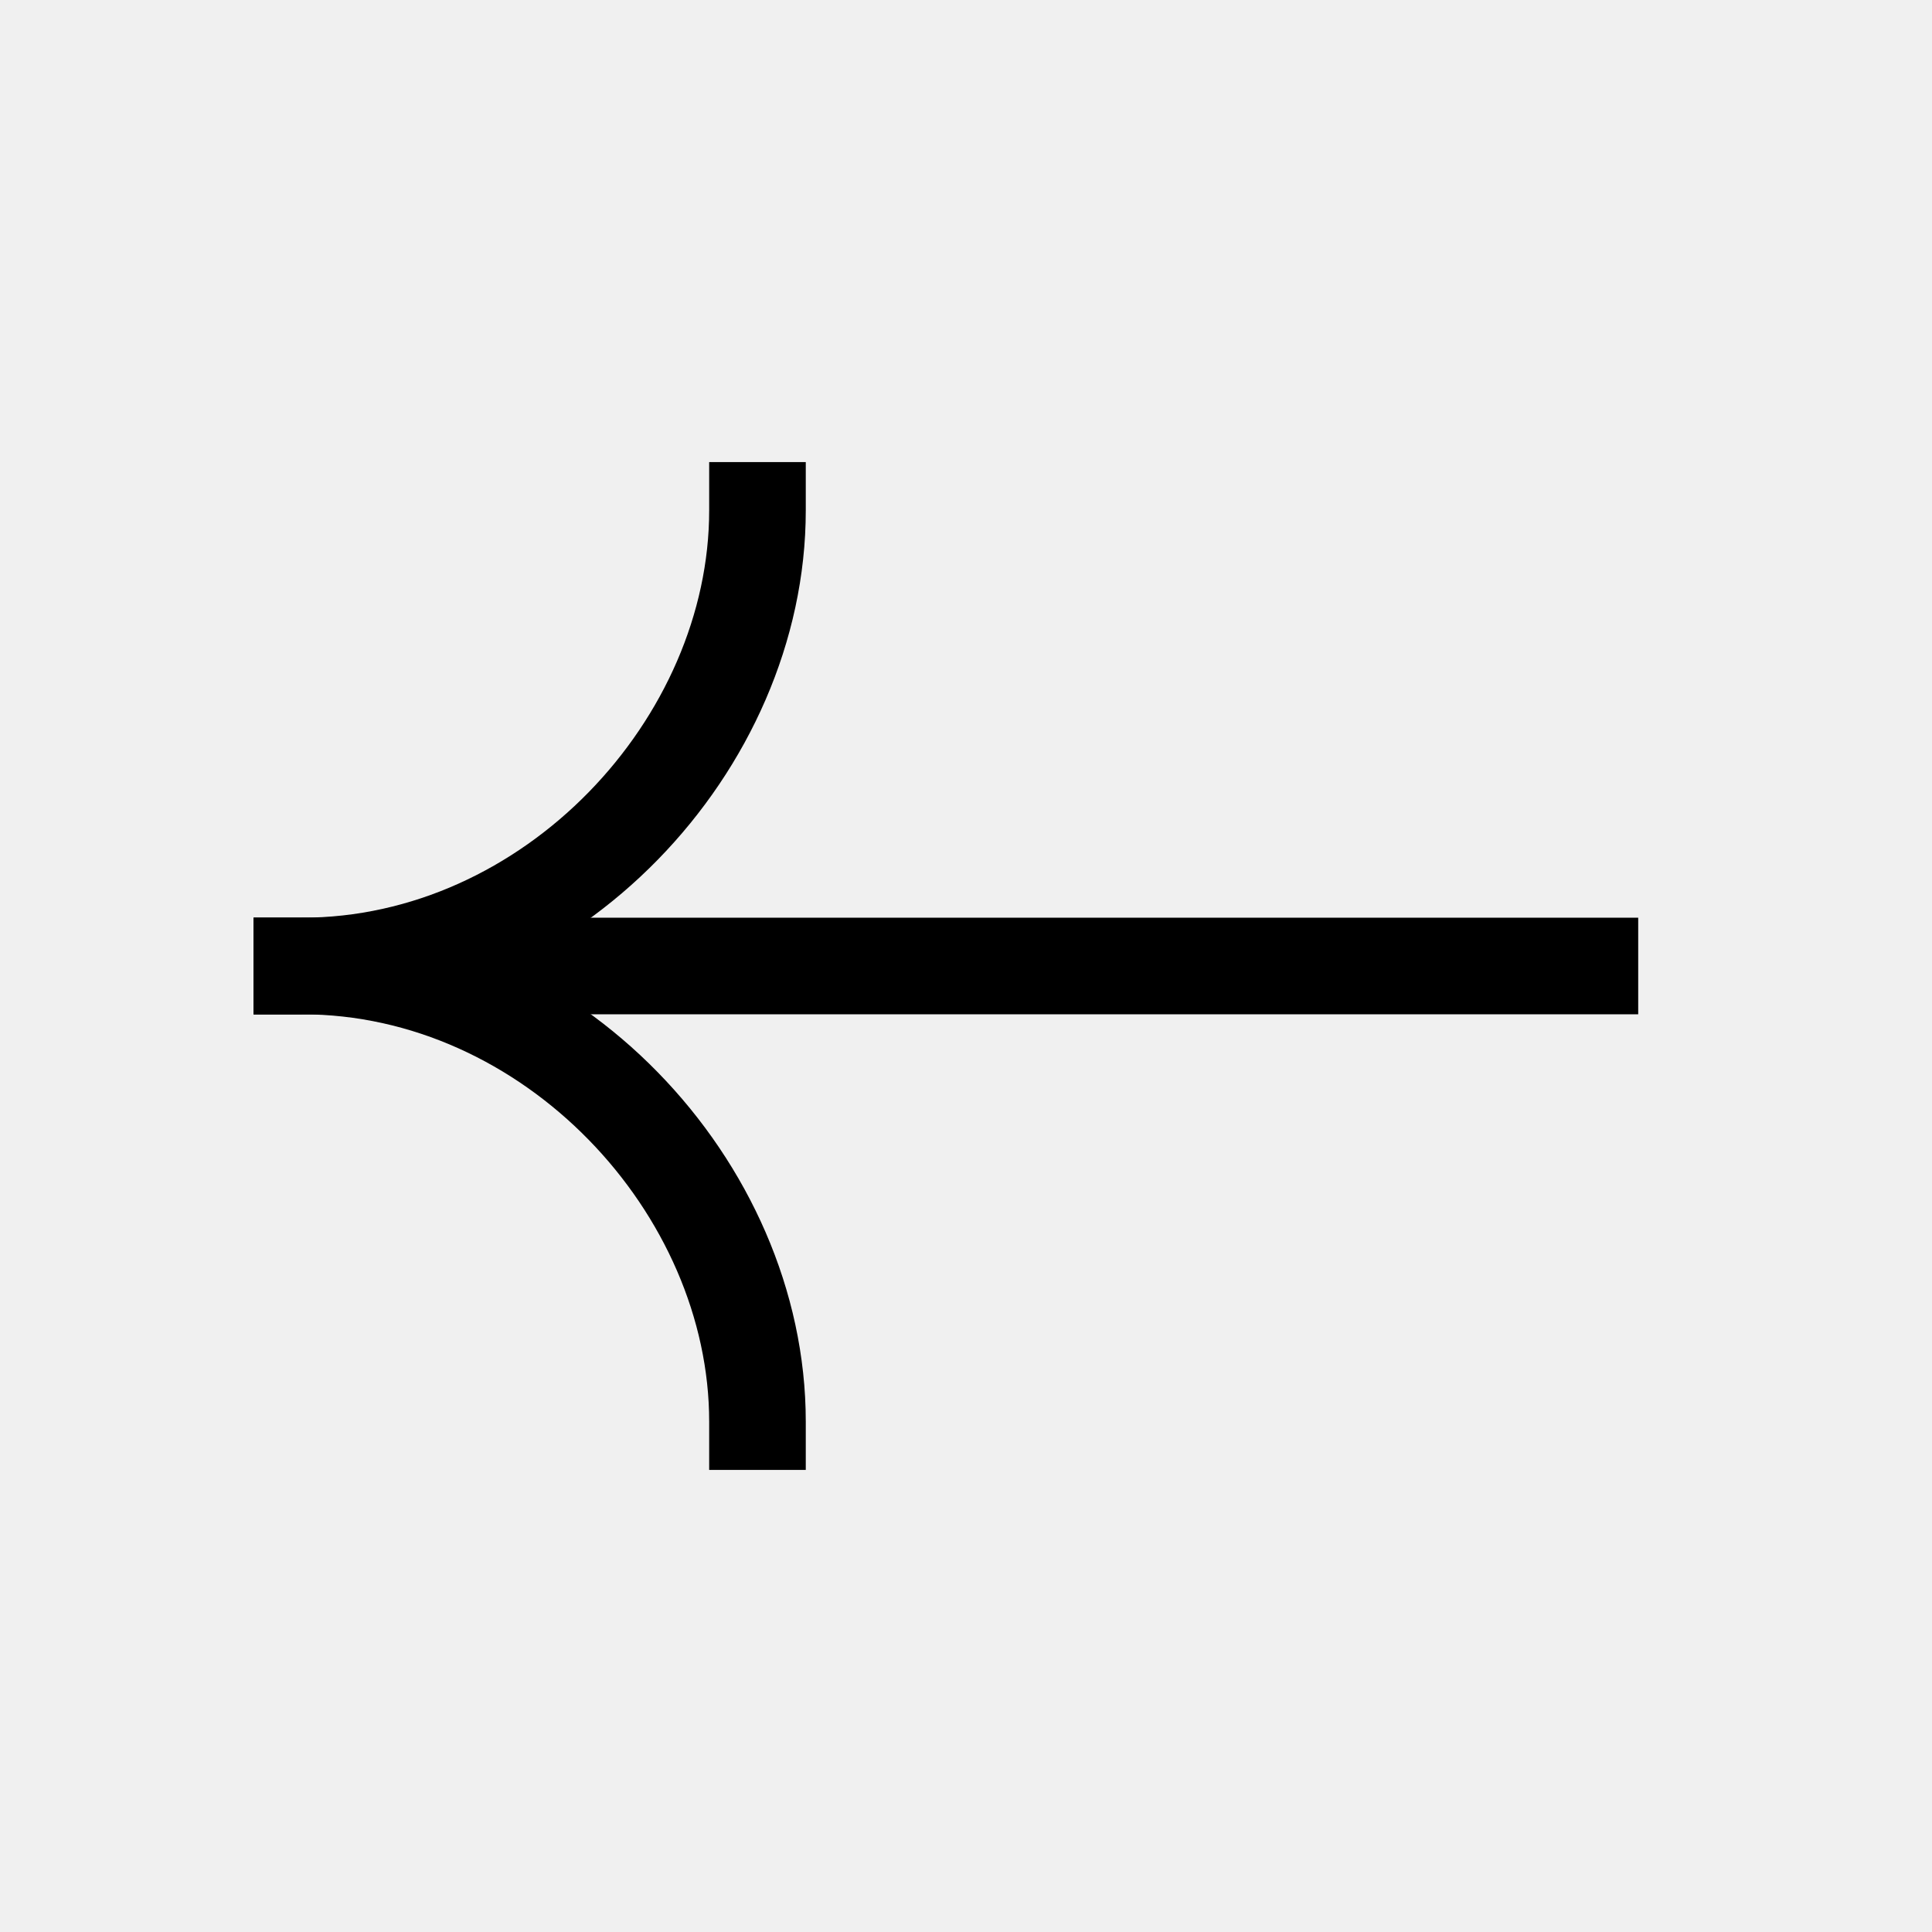
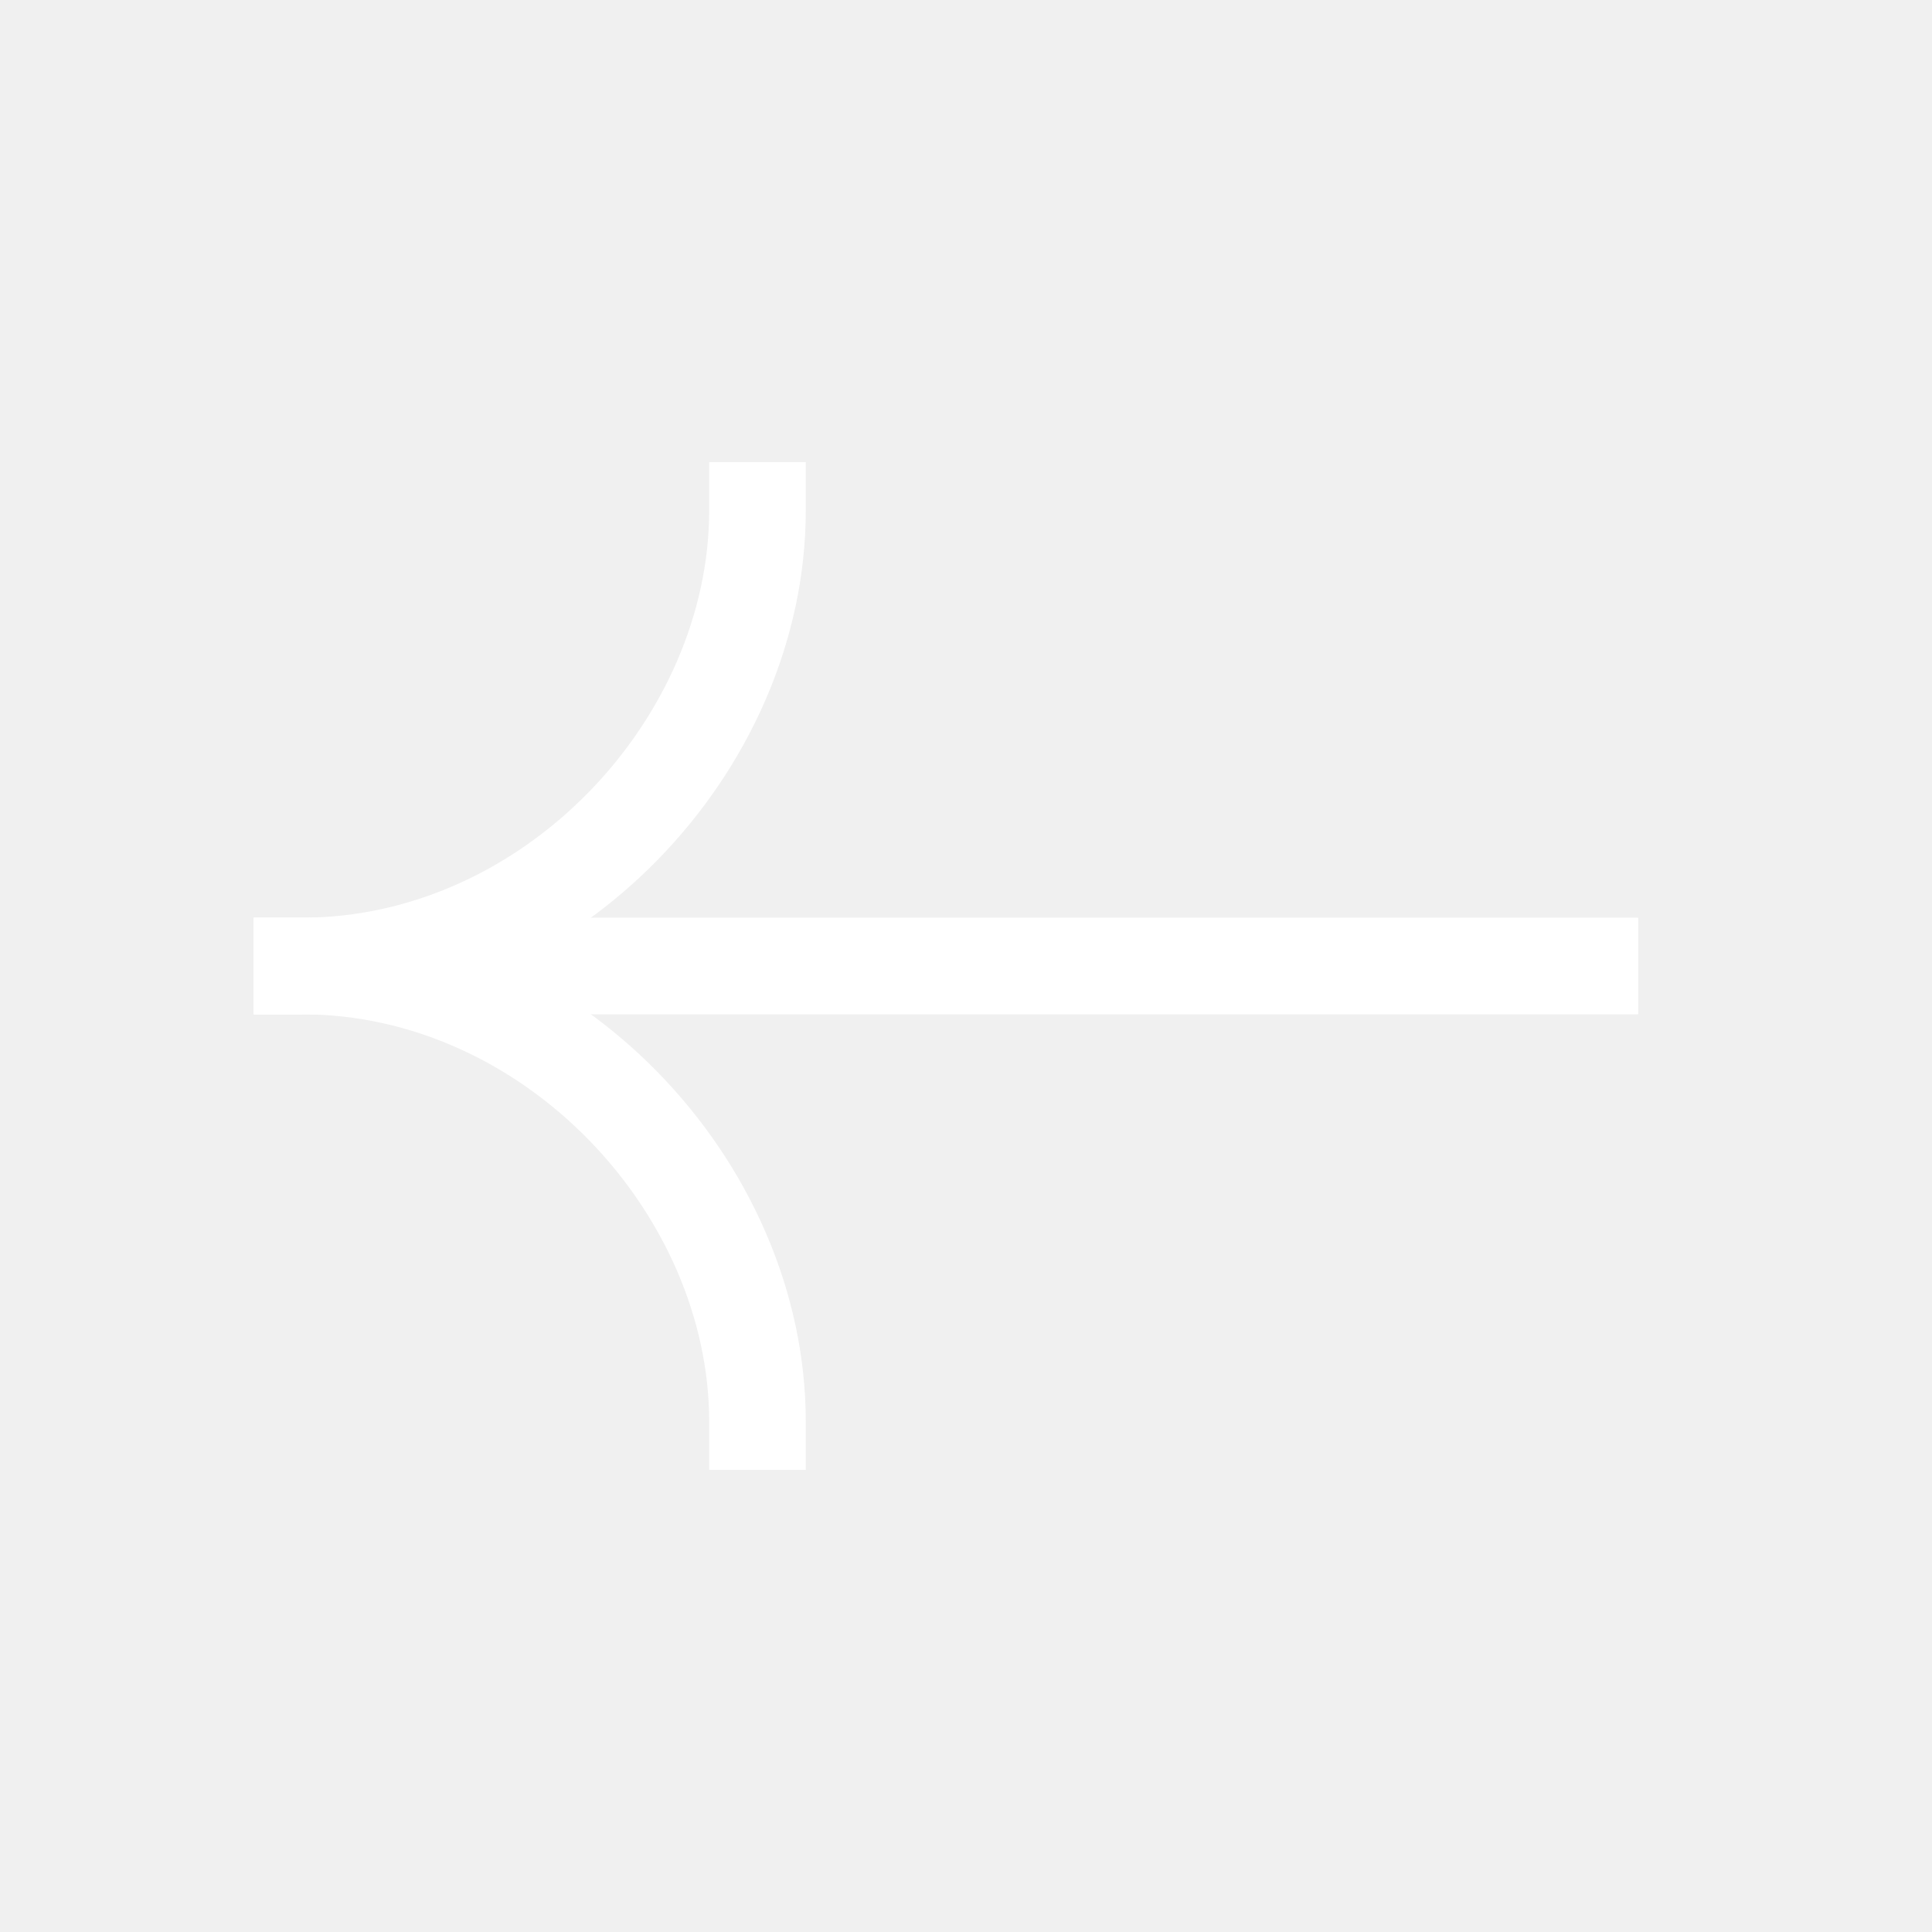
<svg xmlns="http://www.w3.org/2000/svg" width="30" height="30" viewBox="0 0 30 30" fill="none">
-   <path d="M4.688 15H24.688" stroke="black" stroke-width="1.5" stroke-linecap="square" />
-   <path d="M11.762 22.075C11.762 18.438 8.559 15 4.687 15" stroke="black" stroke-width="1.5" stroke-linecap="square" />
-   <path d="M11.762 7.925C11.762 11.562 8.559 15 4.687 15" stroke="black" stroke-width="1.5" stroke-linecap="square" />
+   <path d="M4.688 15H24.688" stroke="white" stroke-width="1.5" stroke-linecap="square" />
+   <path d="M11.762 22.075C11.762 18.438 8.559 15 4.687 15" stroke="white" stroke-width="1.5" stroke-linecap="square" />
+   <path d="M11.762 7.925C11.762 11.562 8.559 15 4.687 15" stroke="white" stroke-width="1.5" stroke-linecap="square" />
</svg>
